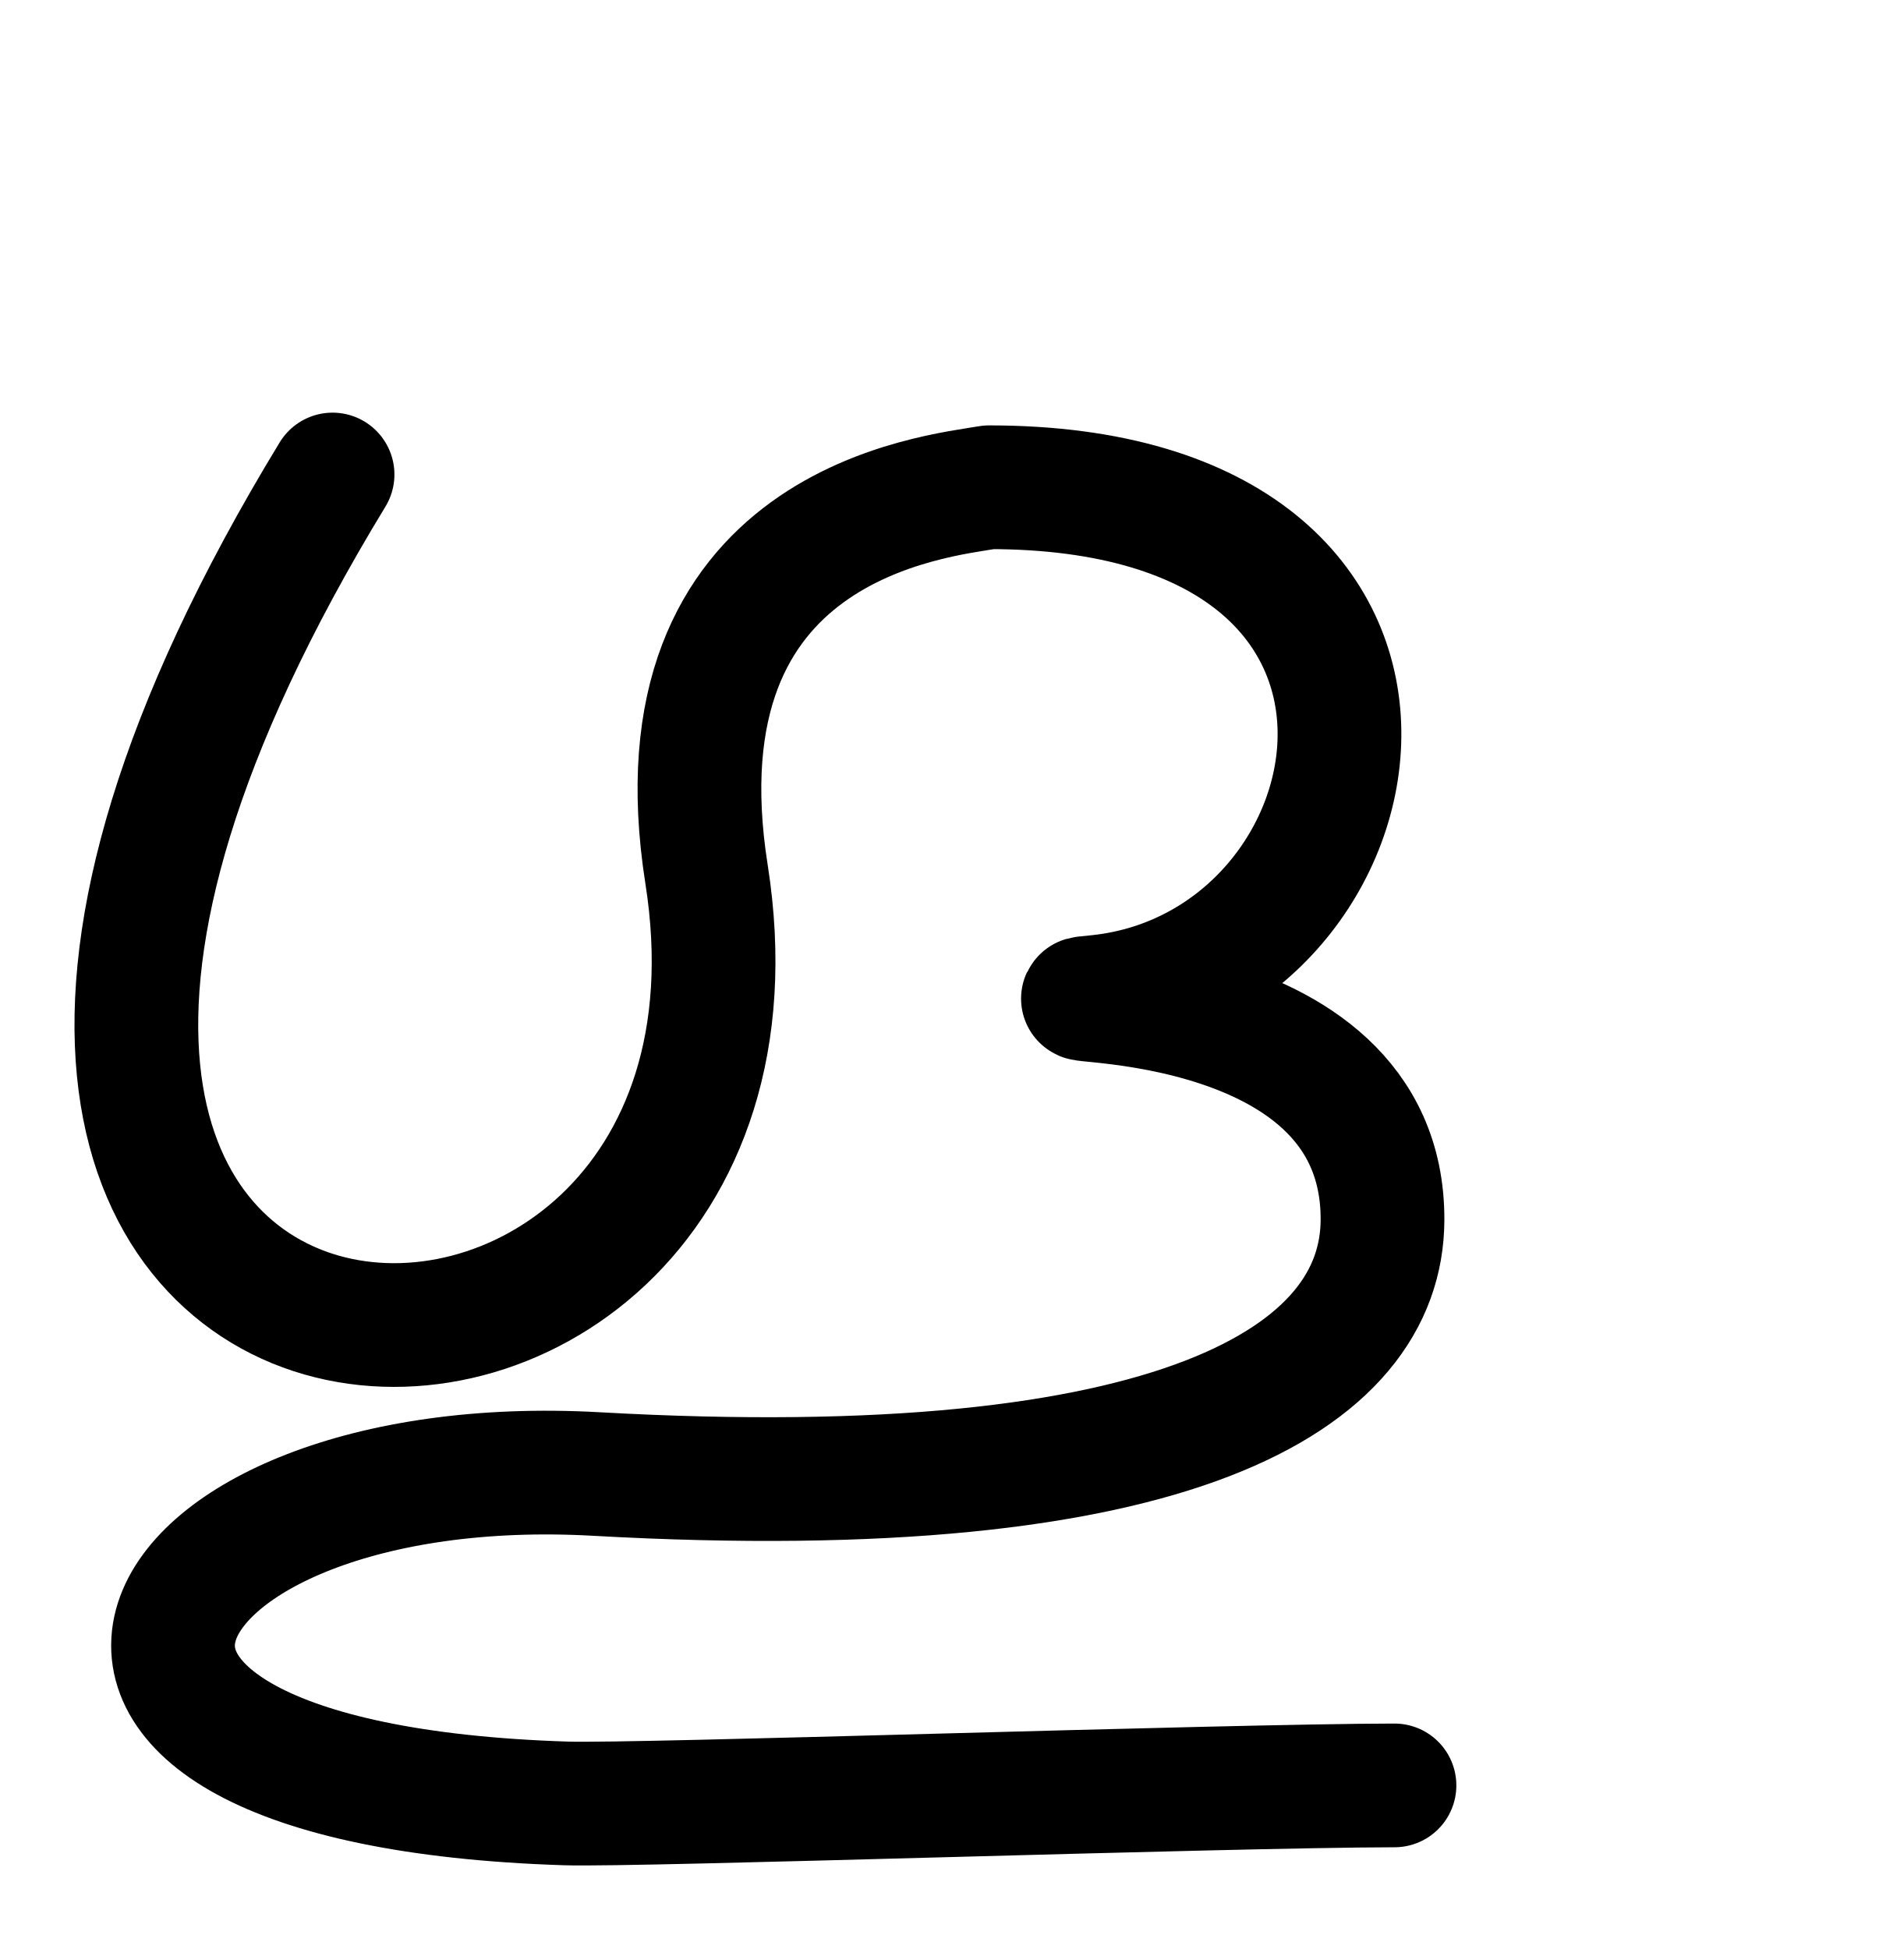
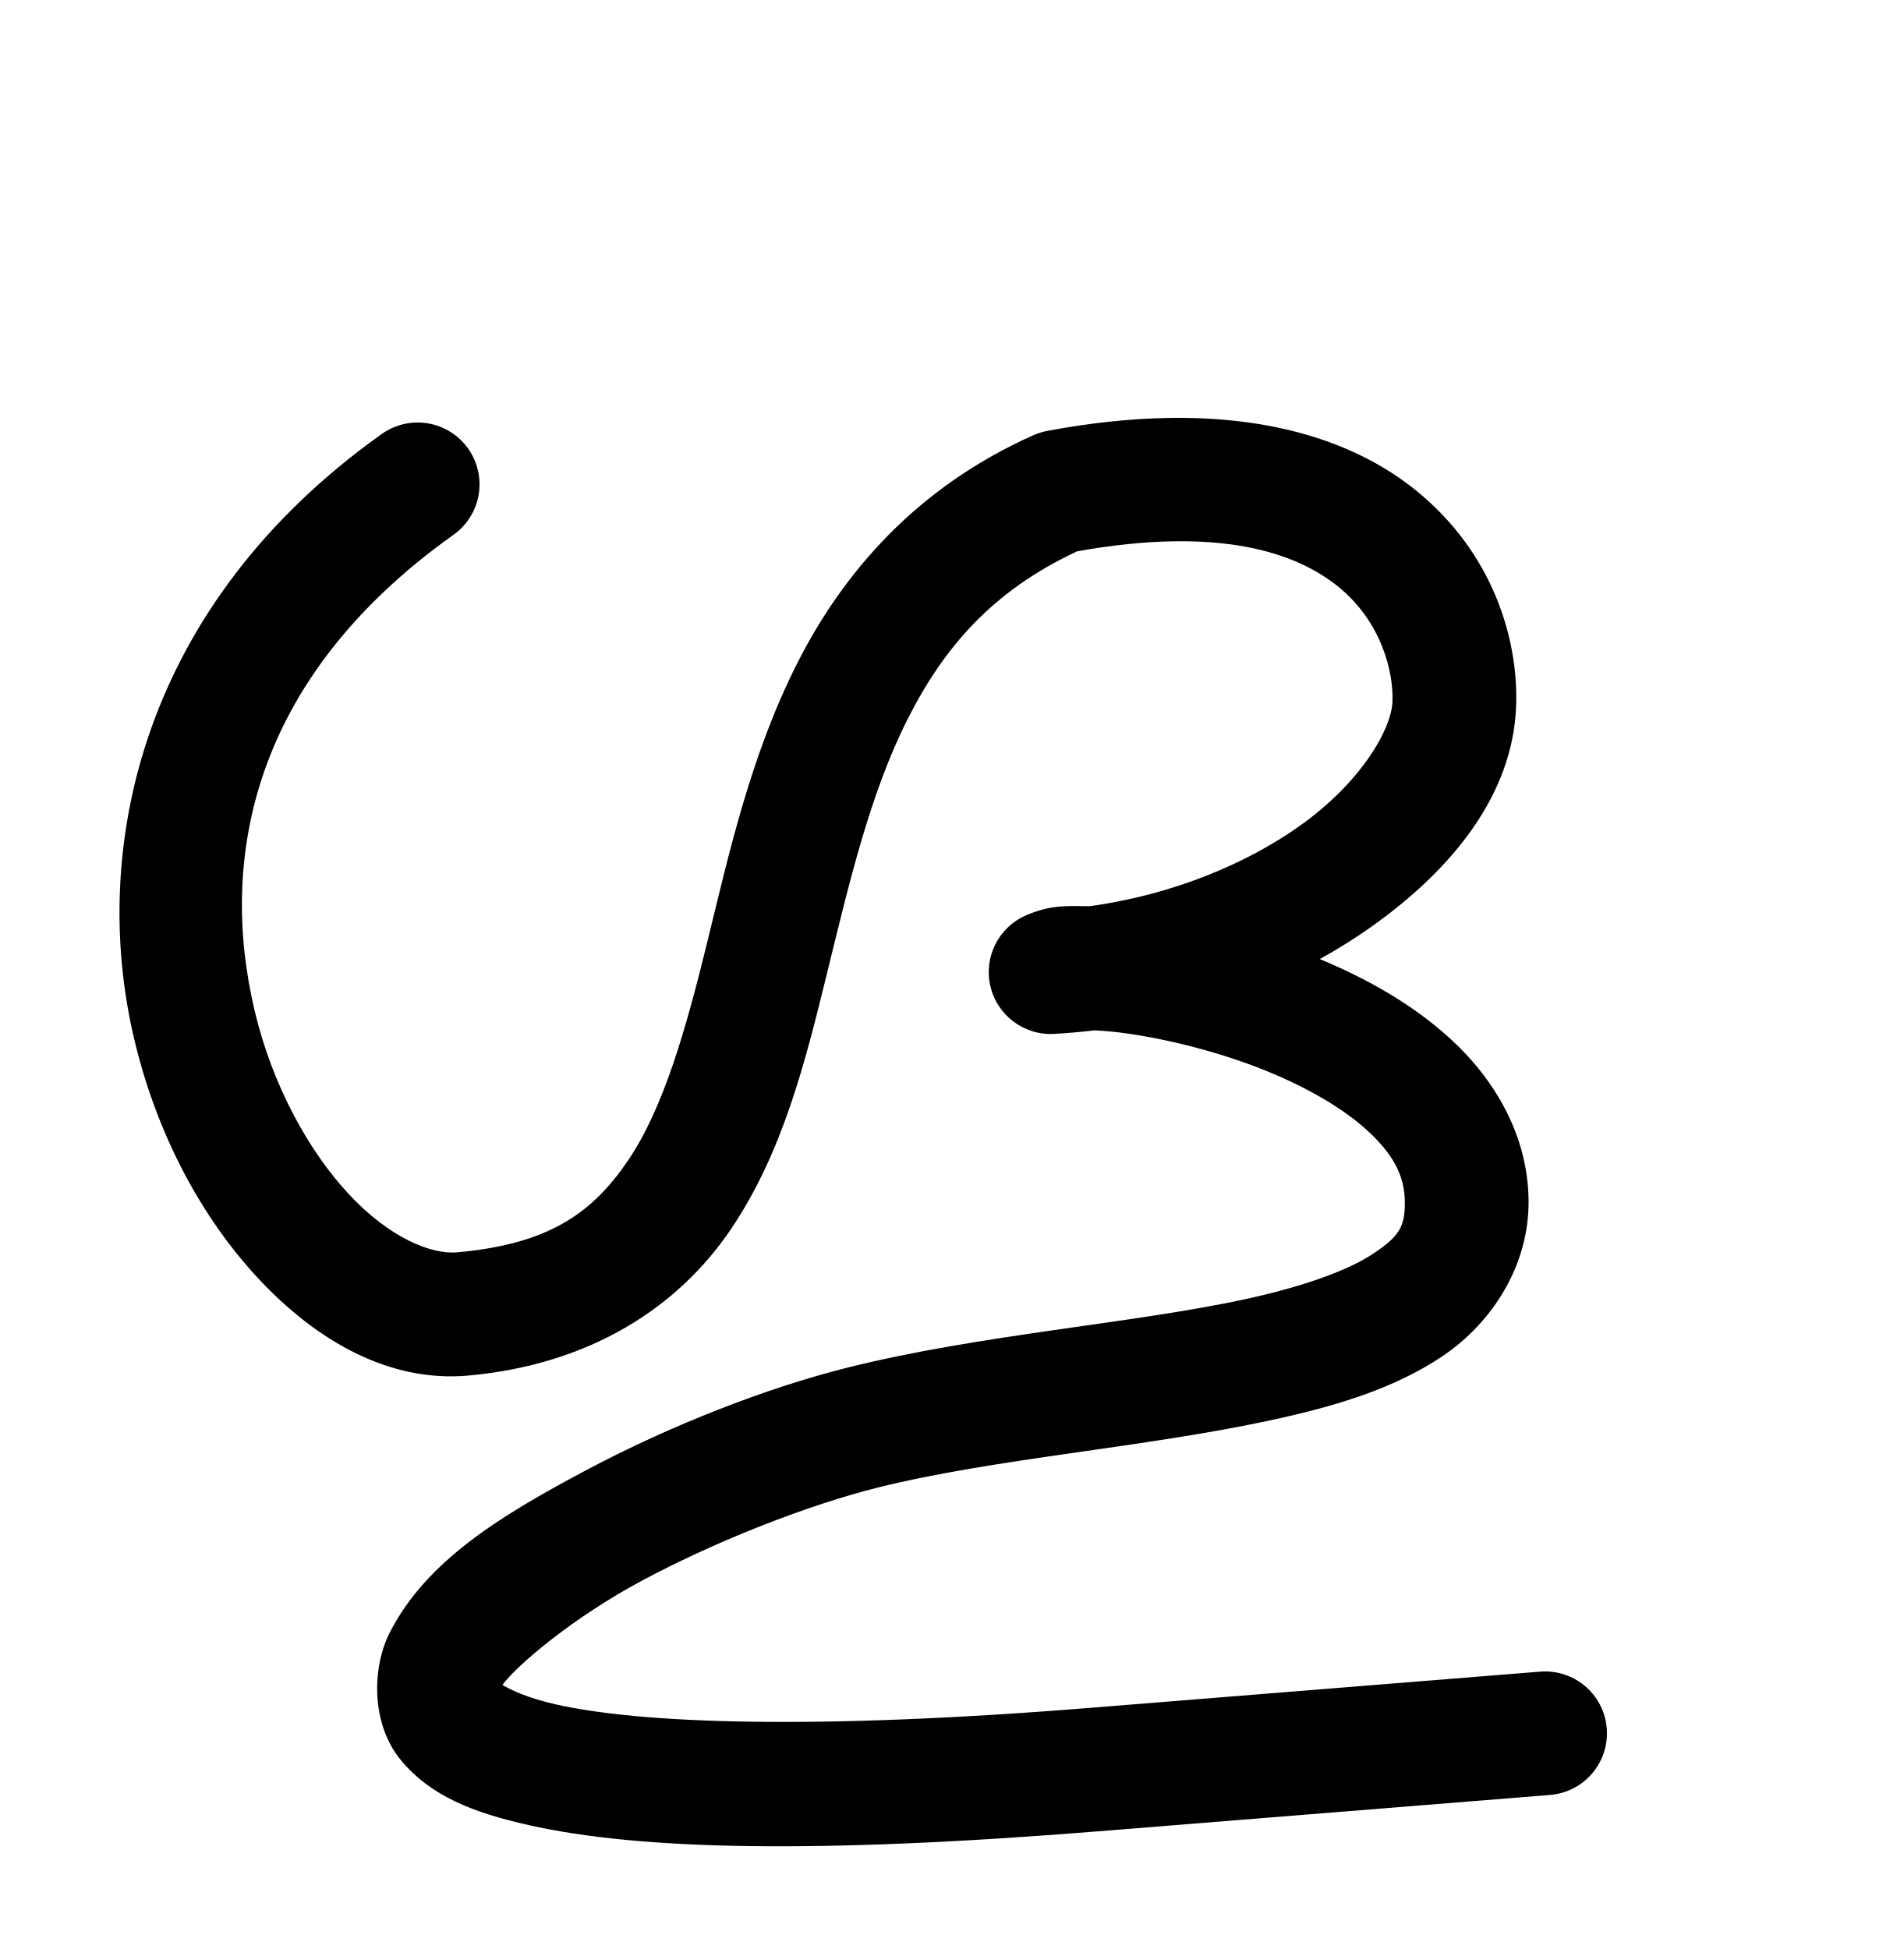
<svg xmlns="http://www.w3.org/2000/svg" width="2000" height="2048" id="svg2992" version="1.1">
  <defs id="defs5498" />
  <g id="layer1" transform="translate(0,1048)">
-     <path style="fill:none;stroke:#000000;stroke-width:130;stroke-linecap:round;stroke-linejoin:round;stroke-miterlimit:4;stroke-dasharray:none;stroke-opacity:1" d="M 349.407,-549.389 C -316.245,544.355 852.78,572.06 742.329,-129.429 684.11,-499.182 984.199,-526.341 1039.176,-536 1560,-536 1461.752,-33.343 1154.204,-0.673 1052.975,8.493 1453.821,-21.903 1452.559,234.163 1451.742,400 1237.528,535.047 626.631,500.892 138.993,473.629 -50.677,826.518 594.757,847.031 670.181,849.428 1286.46,828.39 1465.146,828.101" id="path3030" />
+     <g id="layer1-5" transform="translate(11.36815,11.20096)">
+       <path id="path3030-0" d="m -1787.843,-555.619 c -465.2,331.958 -174.186,891.19 48.23,871.159 452.033,-40.711 192.245,-670.741 625.963,-864 334.282,-62.741 419.662,119.722 415.745,223.151 -4.569,120.653 -187.943,268.984 -424.142,281.672 54.678,-23.564 435.694,46.263 437.197,240.84 1.481,191.597 -373.494,172.716 -633.695,237.502 -317.761,79.118 -935.829,454.419 241.803,359.653 l 473.327,-38.09" style="fill:none;stroke:#000000;stroke-width:130;stroke-linecap:round;stroke-linejoin:round;stroke-miterlimit:4;stroke-dasharray:none;stroke-opacity:1" />
+       <path style="color:#000000;font-style:normal;font-variant:normal;font-weight:normal;font-stretch:normal;font-size:medium;line-height:normal;font-family:sans-serif;text-indent:0;text-align:start;text-decoration:none;text-decoration-line:none;text-decoration-style:solid;text-decoration-color:#000000;letter-spacing:normal;word-spacing:normal;text-transform:none;direction:ltr;block-progression:tb;writing-mode:lr-tb;baseline-shift:baseline;text-anchor:start;clip-rule:nonzero;display:inline;overflow:visible;visibility:visible;opacity:1;isolation:auto;mix-blend-mode:normal;color-interpolation:sRGB;color-interpolation-filters:linearRGB;solid-color:#000000;solid-opacity:1;fill:#000000;fill-opacity:1;fill-rule:nonzero;stroke:none;stroke-width:130;stroke-linecap:round;stroke-linejoin:round;stroke-miterlimit:4;stroke-dasharray:none;stroke-dashoffset:0;stroke-opacity:1;color-rendering:auto;image-rendering:auto;shape-rendering:auto;text-rendering:auto;enable-background:accumulate" d="m 1213.783,-619.984 c -38.454,0.798 -80.066,5.166 -124.904,13.582 a 65.007,65.007 0 0 0 -14.465,4.512 c -122.626,54.641 -200.29,144.472 -248.828,240.971 -48.538,96.499 -71.258,199.496 -93.963,292.133 C 708.918,23.85 685.615,105.462 648.627,160 611.639,214.538 566.613,247.96 469.076,256.744 441.644,259.215 398.025,241.429 355.574,196.076 313.124,150.723 274.831,81.538 256.18,2.898 218.878,-154.381 251.097,-344.536 464.432,-496.768 A 65.007,65.007 0 1 0 388.92,-602.588 C 137.055,-422.862 82.18,-167.42 129.689,32.898 153.444,133.058 200.533,220.671 260.664,284.914 c 60.132,64.243 136.296,108.85 220.072,101.305 128.48,-11.571 220.49,-72.17 275.48,-153.252 54.99,-81.082 78.603,-176.69 101.67,-270.807 23.067,-94.117 44.975,-187.406 83.836,-264.664 37.897,-75.342 88.887,-135.544 178.781,-177.428 149.887,-26.674 230.15,1.571 274.168,37.199 44.776,36.242 58.216,88.481 56.988,120.904 -1.078,28.474 -32.416,84.443 -97.809,130.729 -56.033,39.66 -133.12,72.104 -220.373,84.162 -2.138,-0.045 -4.35,-0.152 -6.441,-0.156 -19.841,-0.043 -35.498,-0.979 -60.289,9.705 a 65.007,65.007 0 0 0 29.211,124.6 c 14.463,-0.777 28.71,-2.08 42.787,-3.734 10.194,0.536 21.845,1.501 35.603,3.488 38.621,5.578 87.608,17.266 133.59,34.725 45.982,17.459 88.867,41.096 116.68,66.455 27.813,25.359 39.84,48.04 40.053,75.502 0.206,26.707 -6.224,36.366 -33.027,54.357 -26.804,17.991 -75.099,35.054 -134.461,47.92 -118.724,25.733 -278.272,37.129 -416.912,71.648 -86.338,21.497 -187.539,61.133 -276.715,108.596 -89.176,47.463 -166.824,94.715 -205.311,169.891 -19.243,37.588 -19.657,96.999 11.887,134.676 31.543,37.676 75.843,54.789 134.104,67.891 116.521,26.203 301.382,30.395 598.756,6.465 L 1616.318,827 a 65.007,65.007 0 1 0 -10.428,-129.582 l -473.326,38.09 C 841.122,758.961 661.629,751.778 572.758,731.793 542.549,725 525.063,716.335 516.49,711.346 531.169,691.098 590.741,640.256 664.637,600.926 c 79.281,-42.196 174.5,-79.143 247.043,-97.205 121.56,-30.267 279.597,-41.823 413.041,-70.746 66.722,-14.461 128.156,-32.654 179.375,-67.033 51.219,-34.38 91.106,-94.21 90.572,-163.301 -0.54,-69.826 -36.702,-128.839 -82.461,-170.561 -40.007,-36.477 -87.896,-63.099 -136.926,-83.5 18.918,-10.45 36.865,-21.672 53.676,-33.57 86.487,-61.216 149.121,-139.739 152.611,-231.918 2.689,-71.006 -24.602,-161.712 -105.108,-226.873 -60.379,-48.871 -147.317,-78.597 -262.678,-76.203 z" id="path3030-0-6" />
+     </g>
  </g>
</svg>
